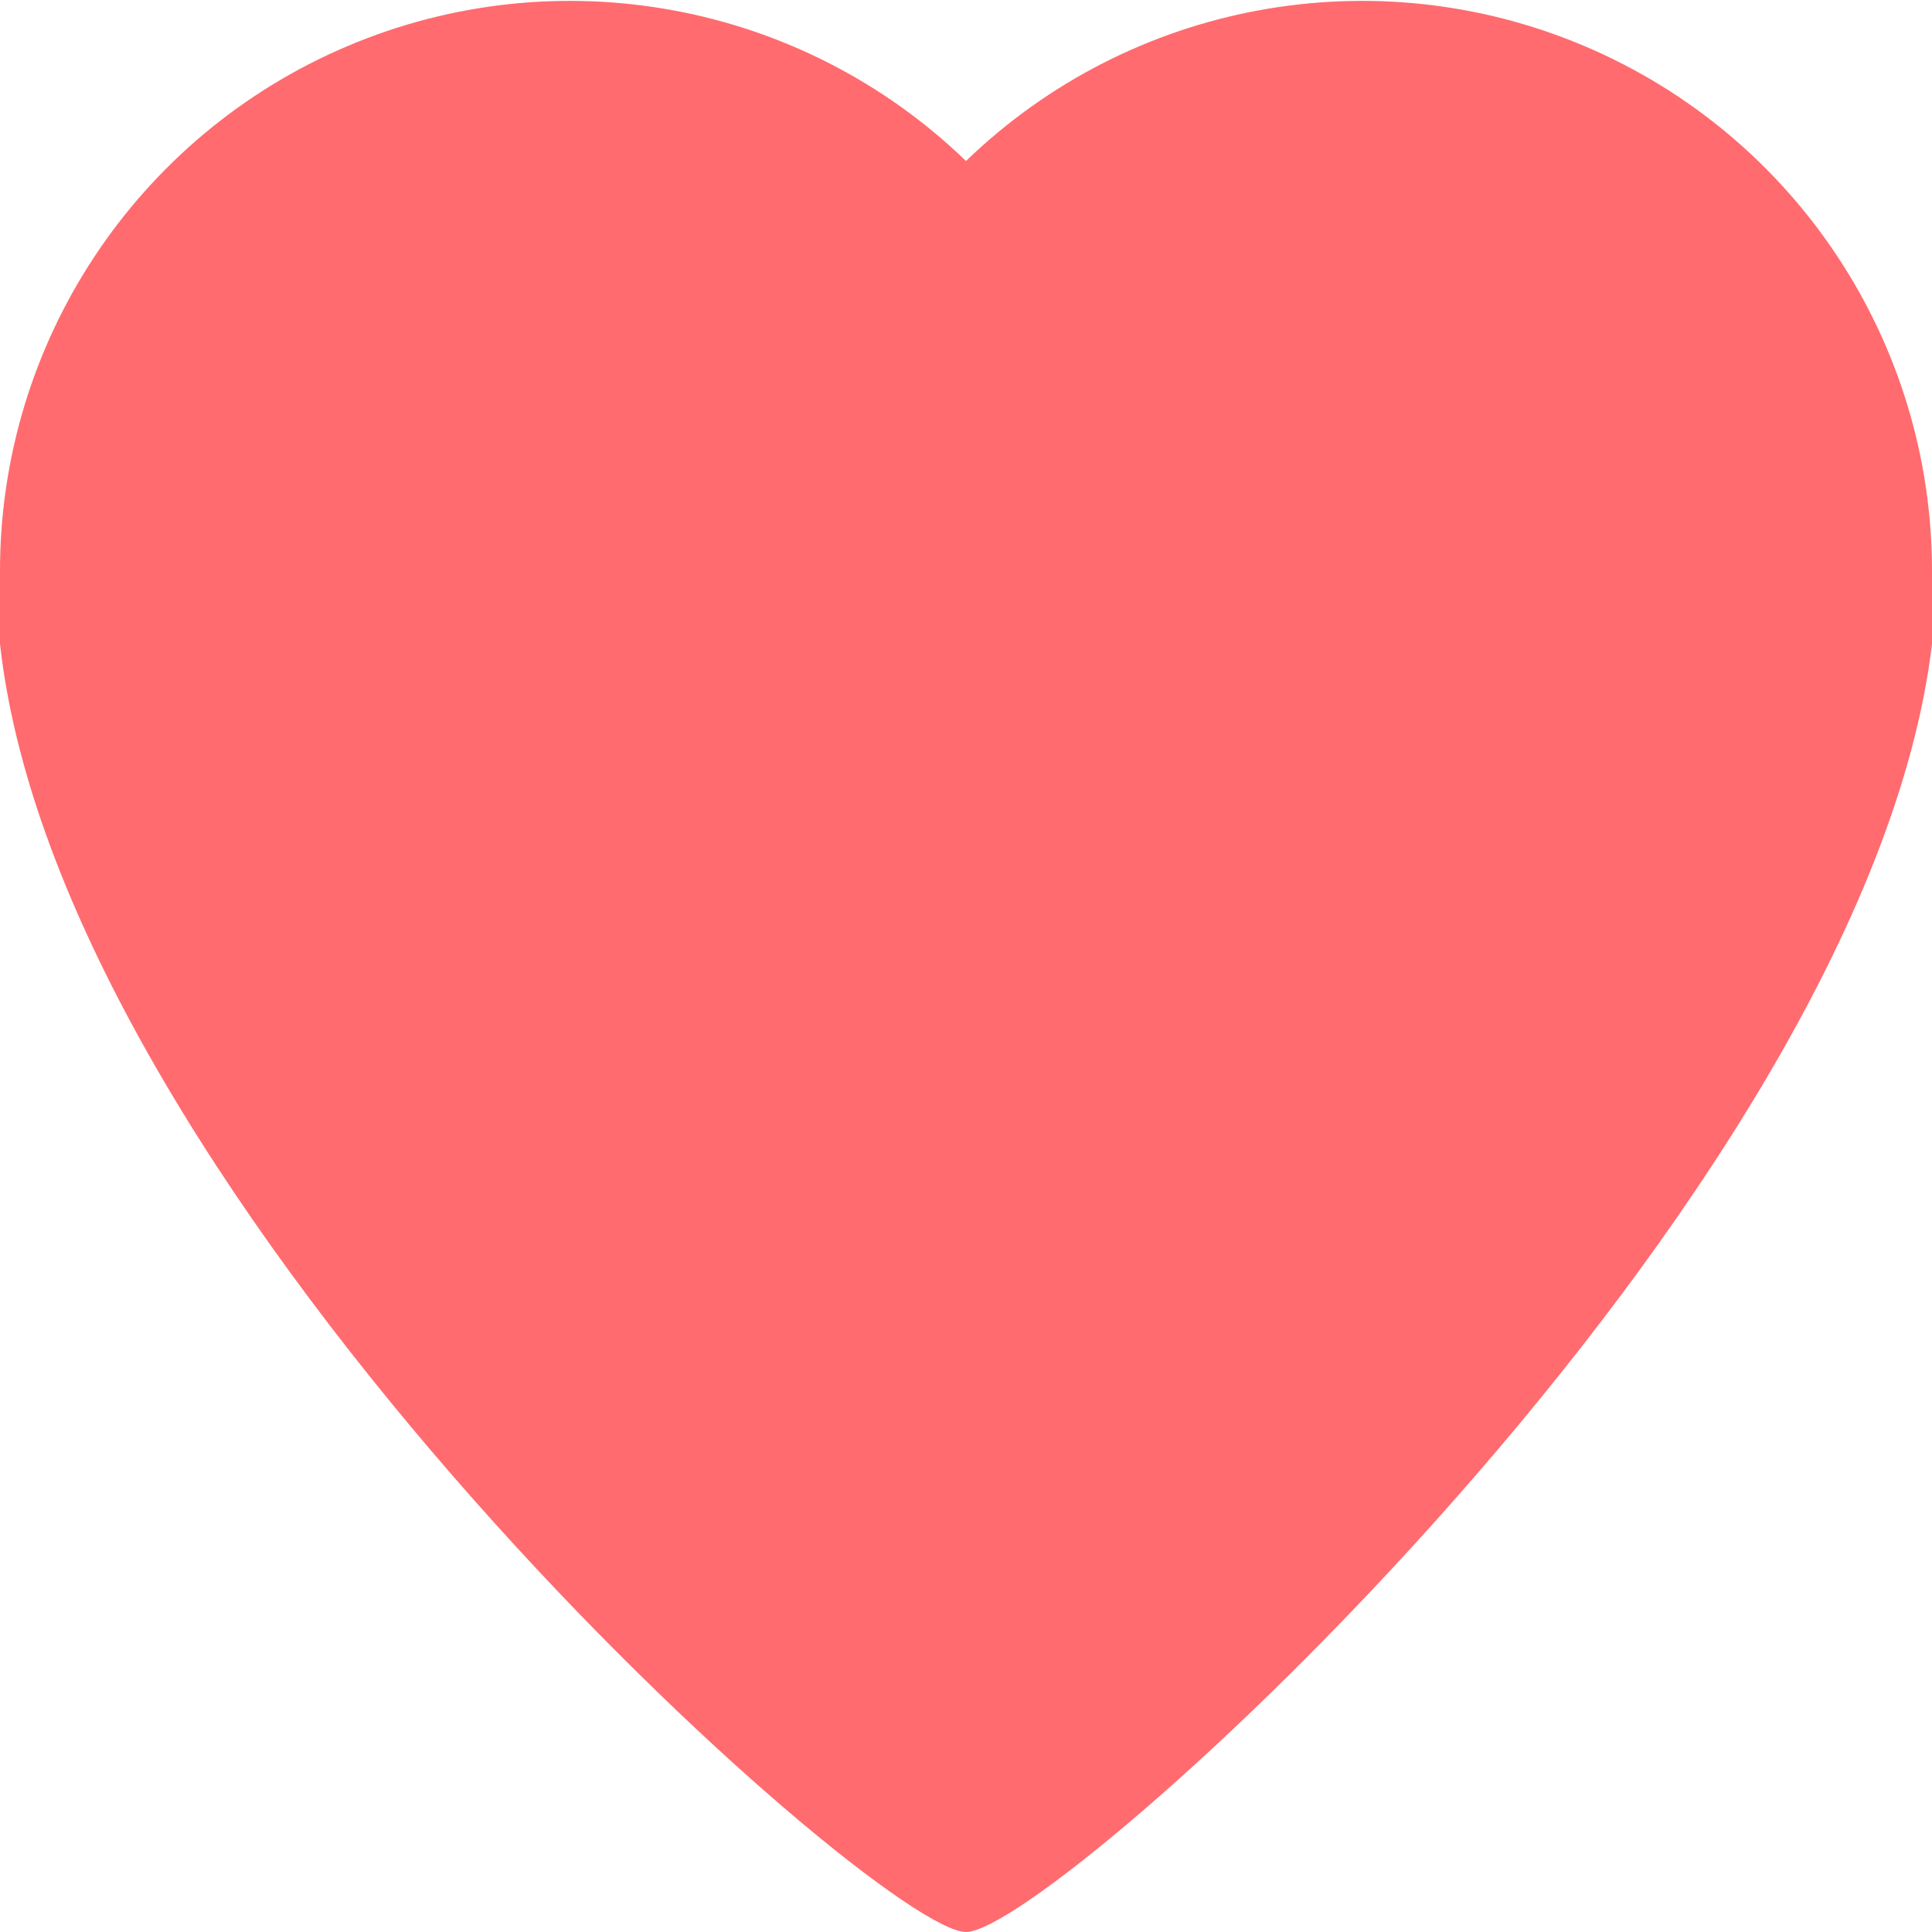
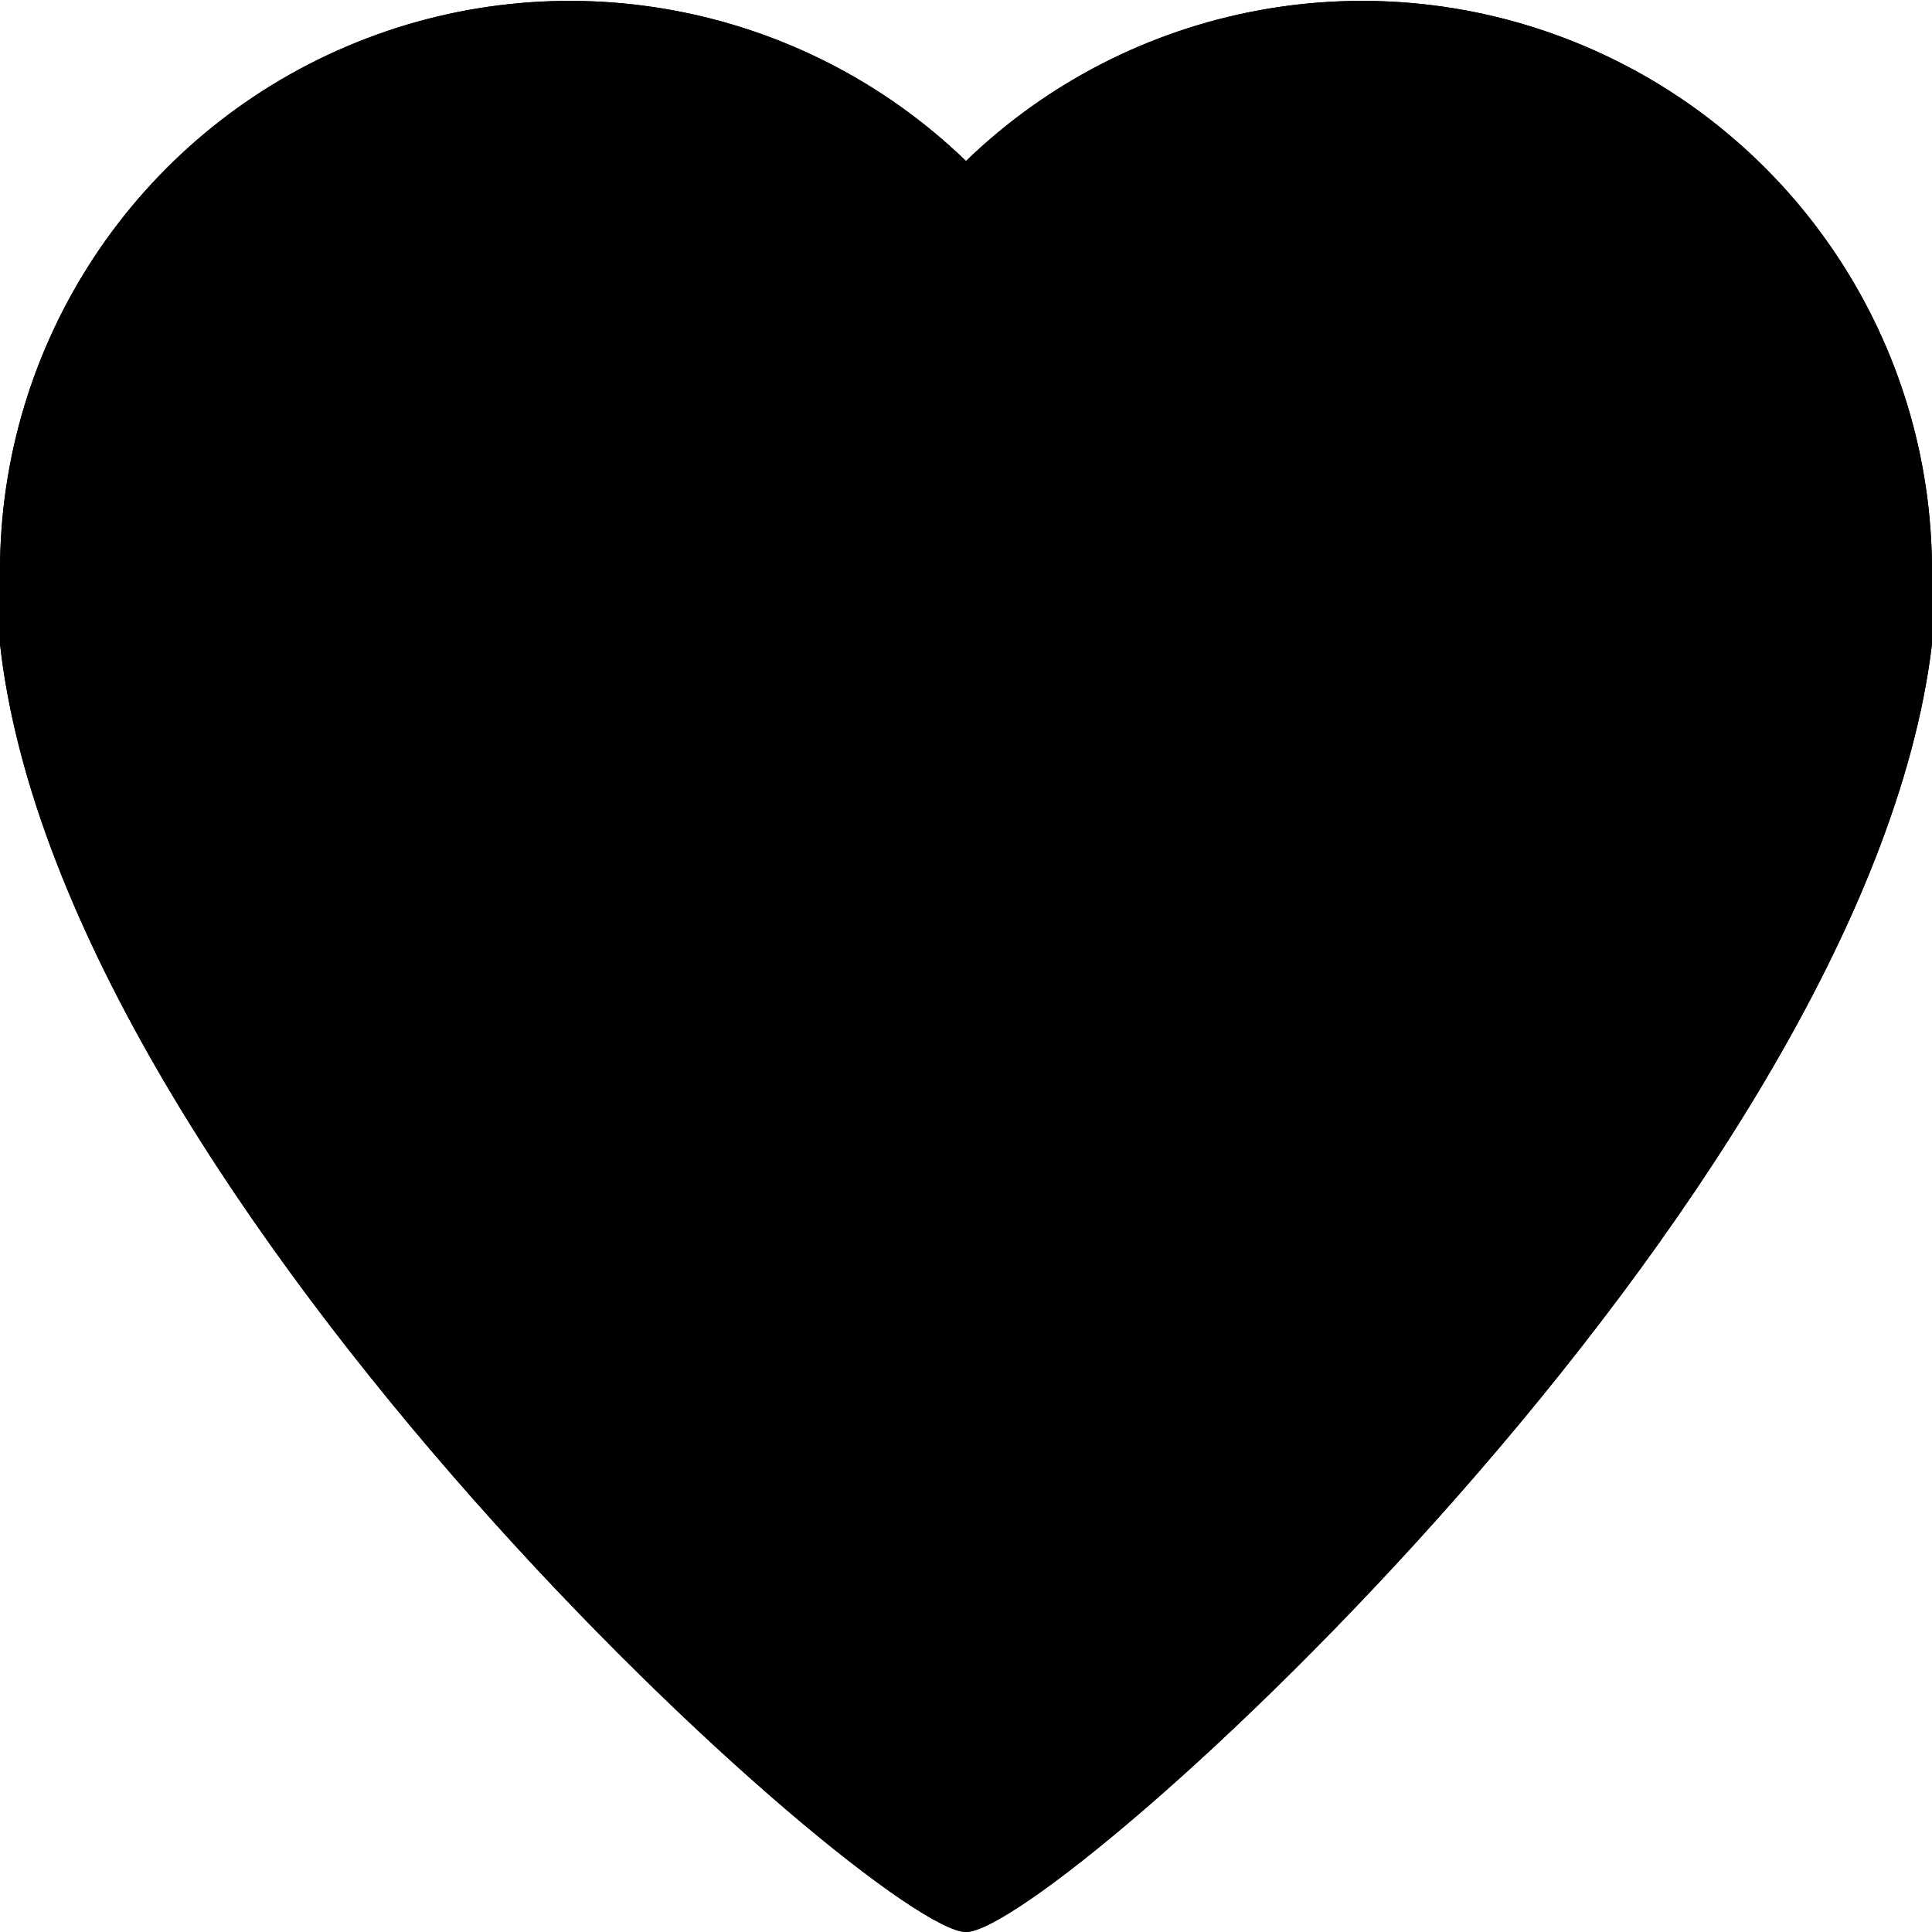
<svg xmlns="http://www.w3.org/2000/svg" viewBox="0 0 12 12">
-   <defs>
-     <style>.cls-1{fill:#ff6b6f;}</style>
-   </defs>
+   <defs>		
+ 	</defs>
  <g id="Слой_2" data-name="Слой 2">
    <g id="Layer_1" data-name="Layer 1">
-       <path class="cls-1" d="M12,3.55A3.54,3.54,0,0,0,6,1,3.54,3.54,0,0,0,0,3.55C0,3.71,0,3.91,0,4c.39,3.5,5.45,8,6,8s5.59-4.55,6-8A3.4,3.4,0,0,0,12,3.55Z" />
-       <path class="cls-1" d="M0,4H0Z" />
+       <path class="inner" d="M12,3.55A3.54,3.54,0,0,0,6,1,3.54,3.54,0,0,0,0,3.55C0,3.71,0,3.91,0,4c.39,3.5,5.45,8,6,8s5.59-4.55,6-8A3.4,3.4,0,0,0,12,3.55Z" />
+     </g>
+     <g id="Layer_2" data-name="Layer 2">
+       <path class="outer" d="M12,3.55A3.54,3.54,0,0,0,6,1,3.54,3.54,0,0,0,0,3.55C0,3.71,0,3.91,0,4c.39,3.5,5.45,8,6,8s5.59-4.55,6-8A3.42,3.42,0,0,0,12,3.55Zm-1,.29h0c-.28,2.56-3.74,6.07-5,7-1.24-.94-4.7-4.45-5-7,0,0,0-.18,0-.3A2.54,2.54,0,0,1,5.31,1.71L6,2.38l.69-.67A2.54,2.54,0,0,1,11,3.55,2.8,2.8,0,0,1,11,3.84Z" />
    </g>
  </g>
</svg>
